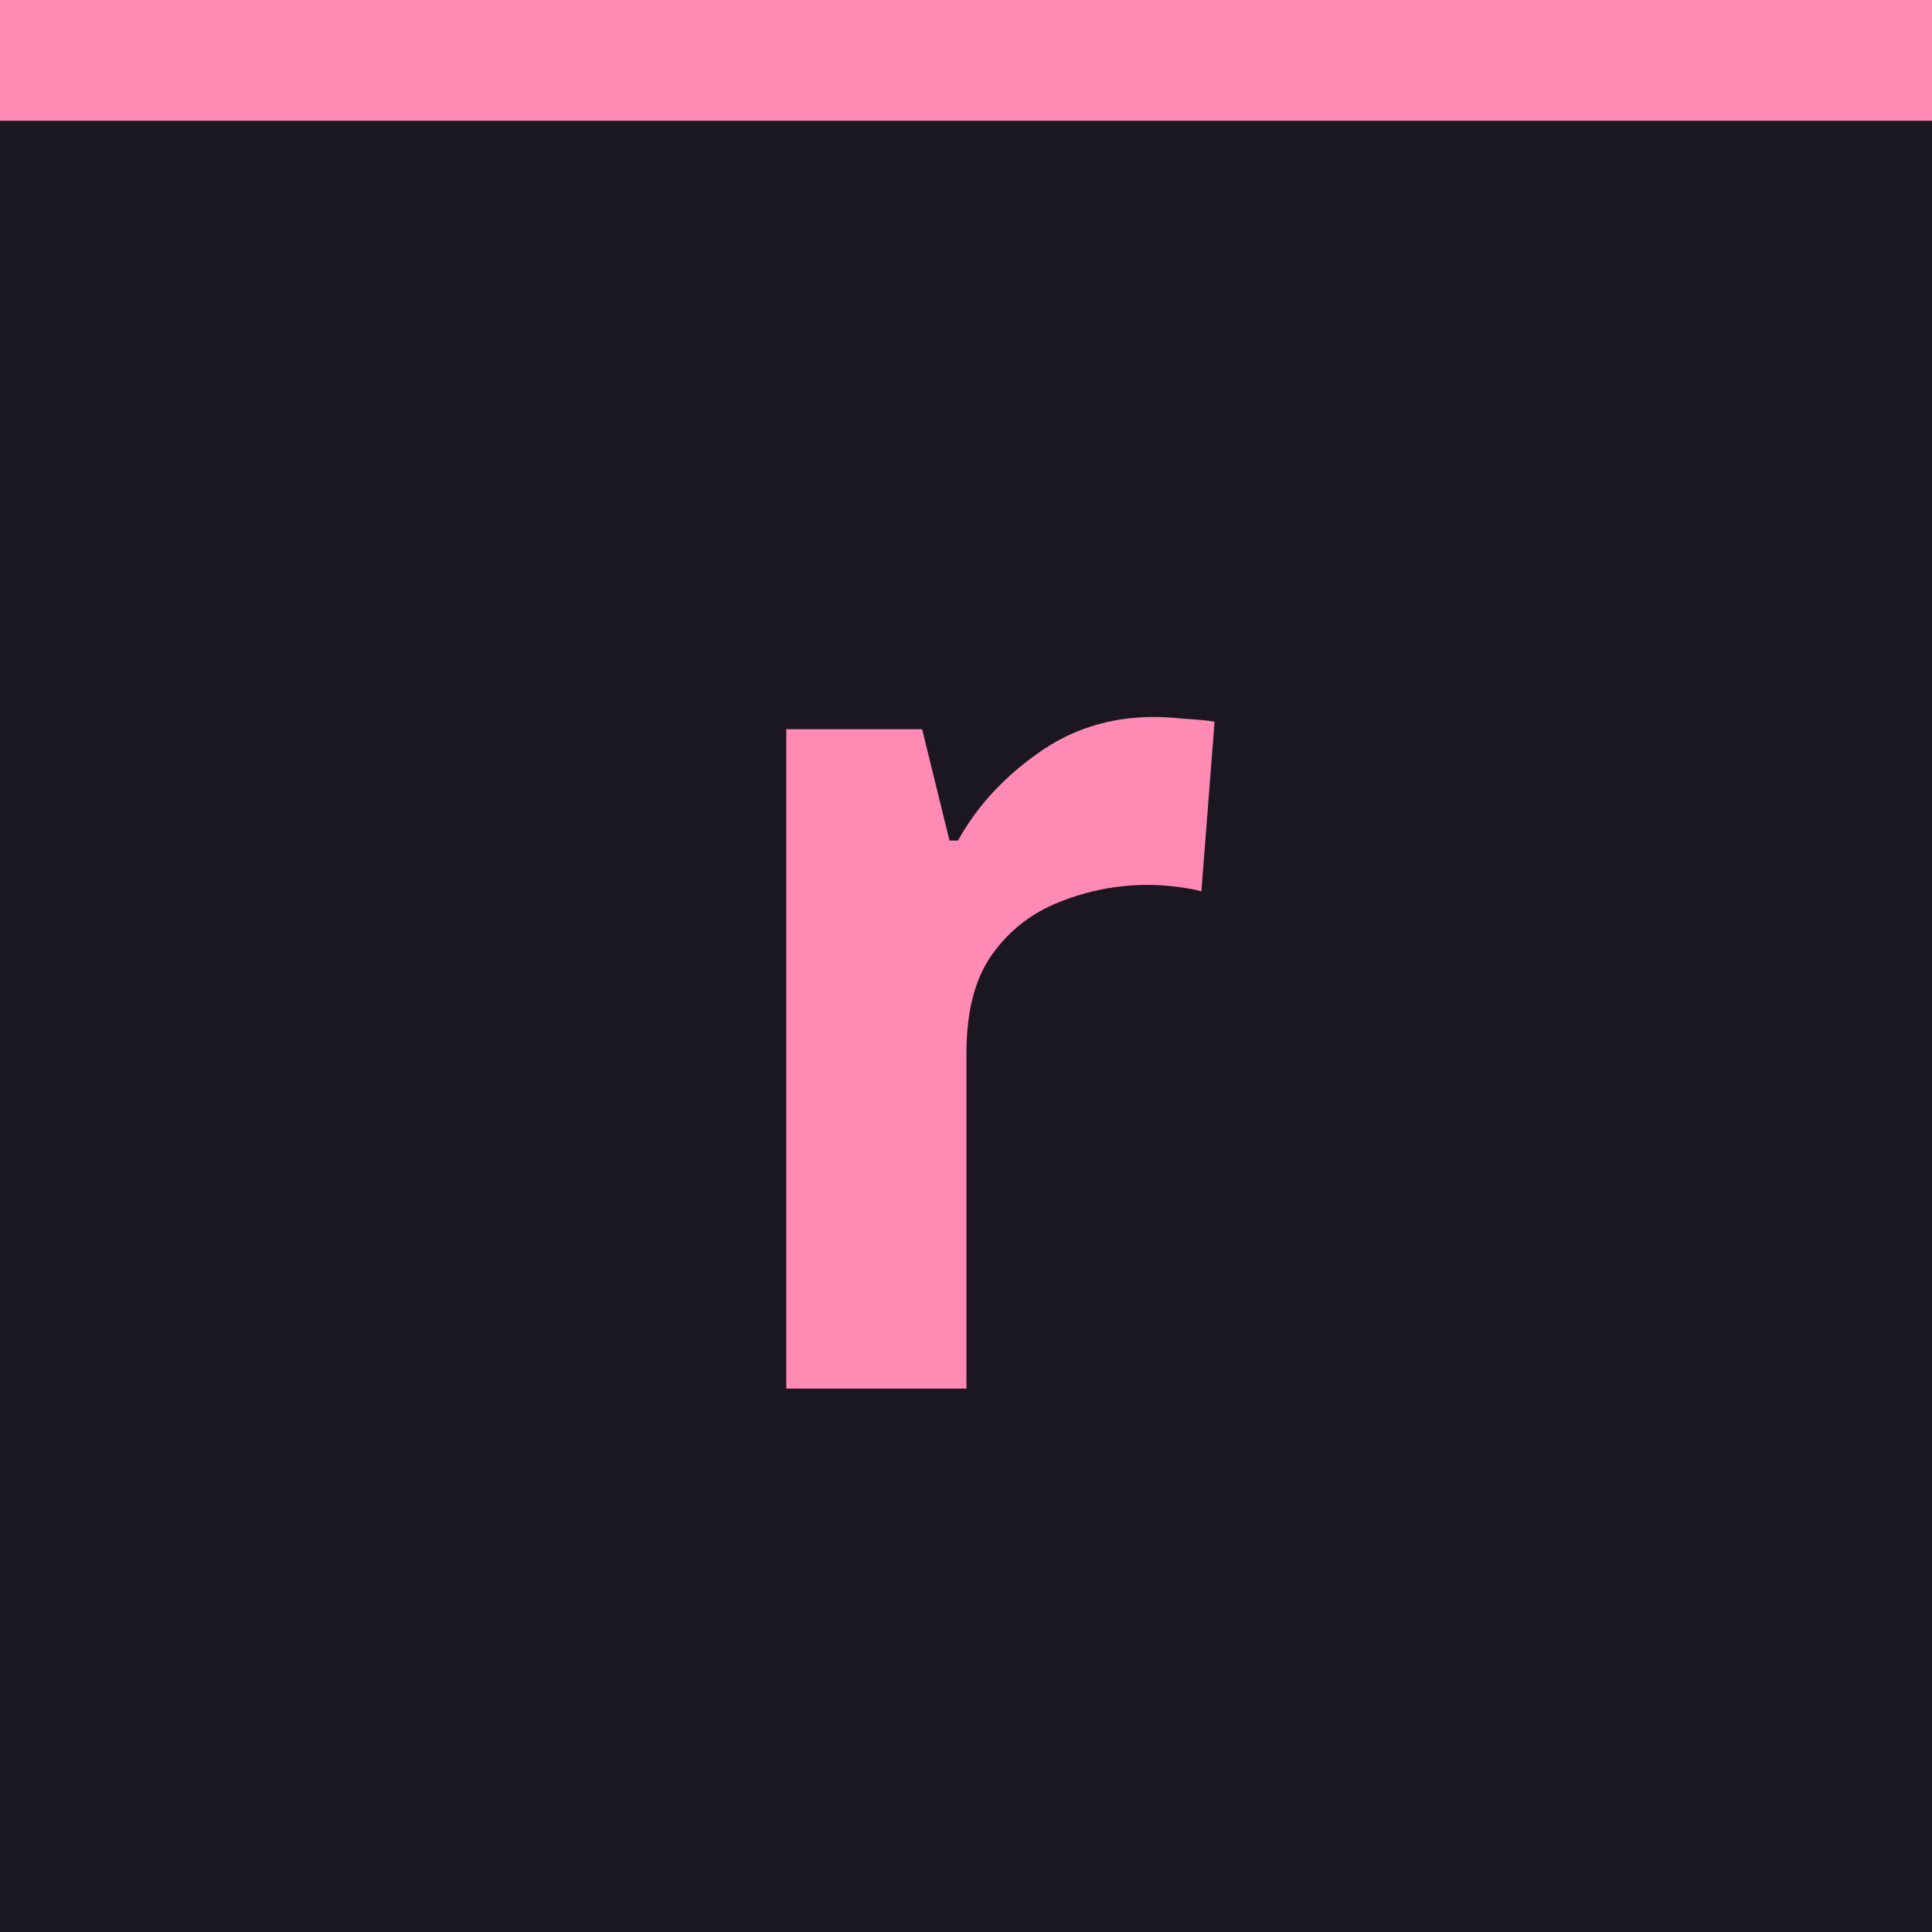
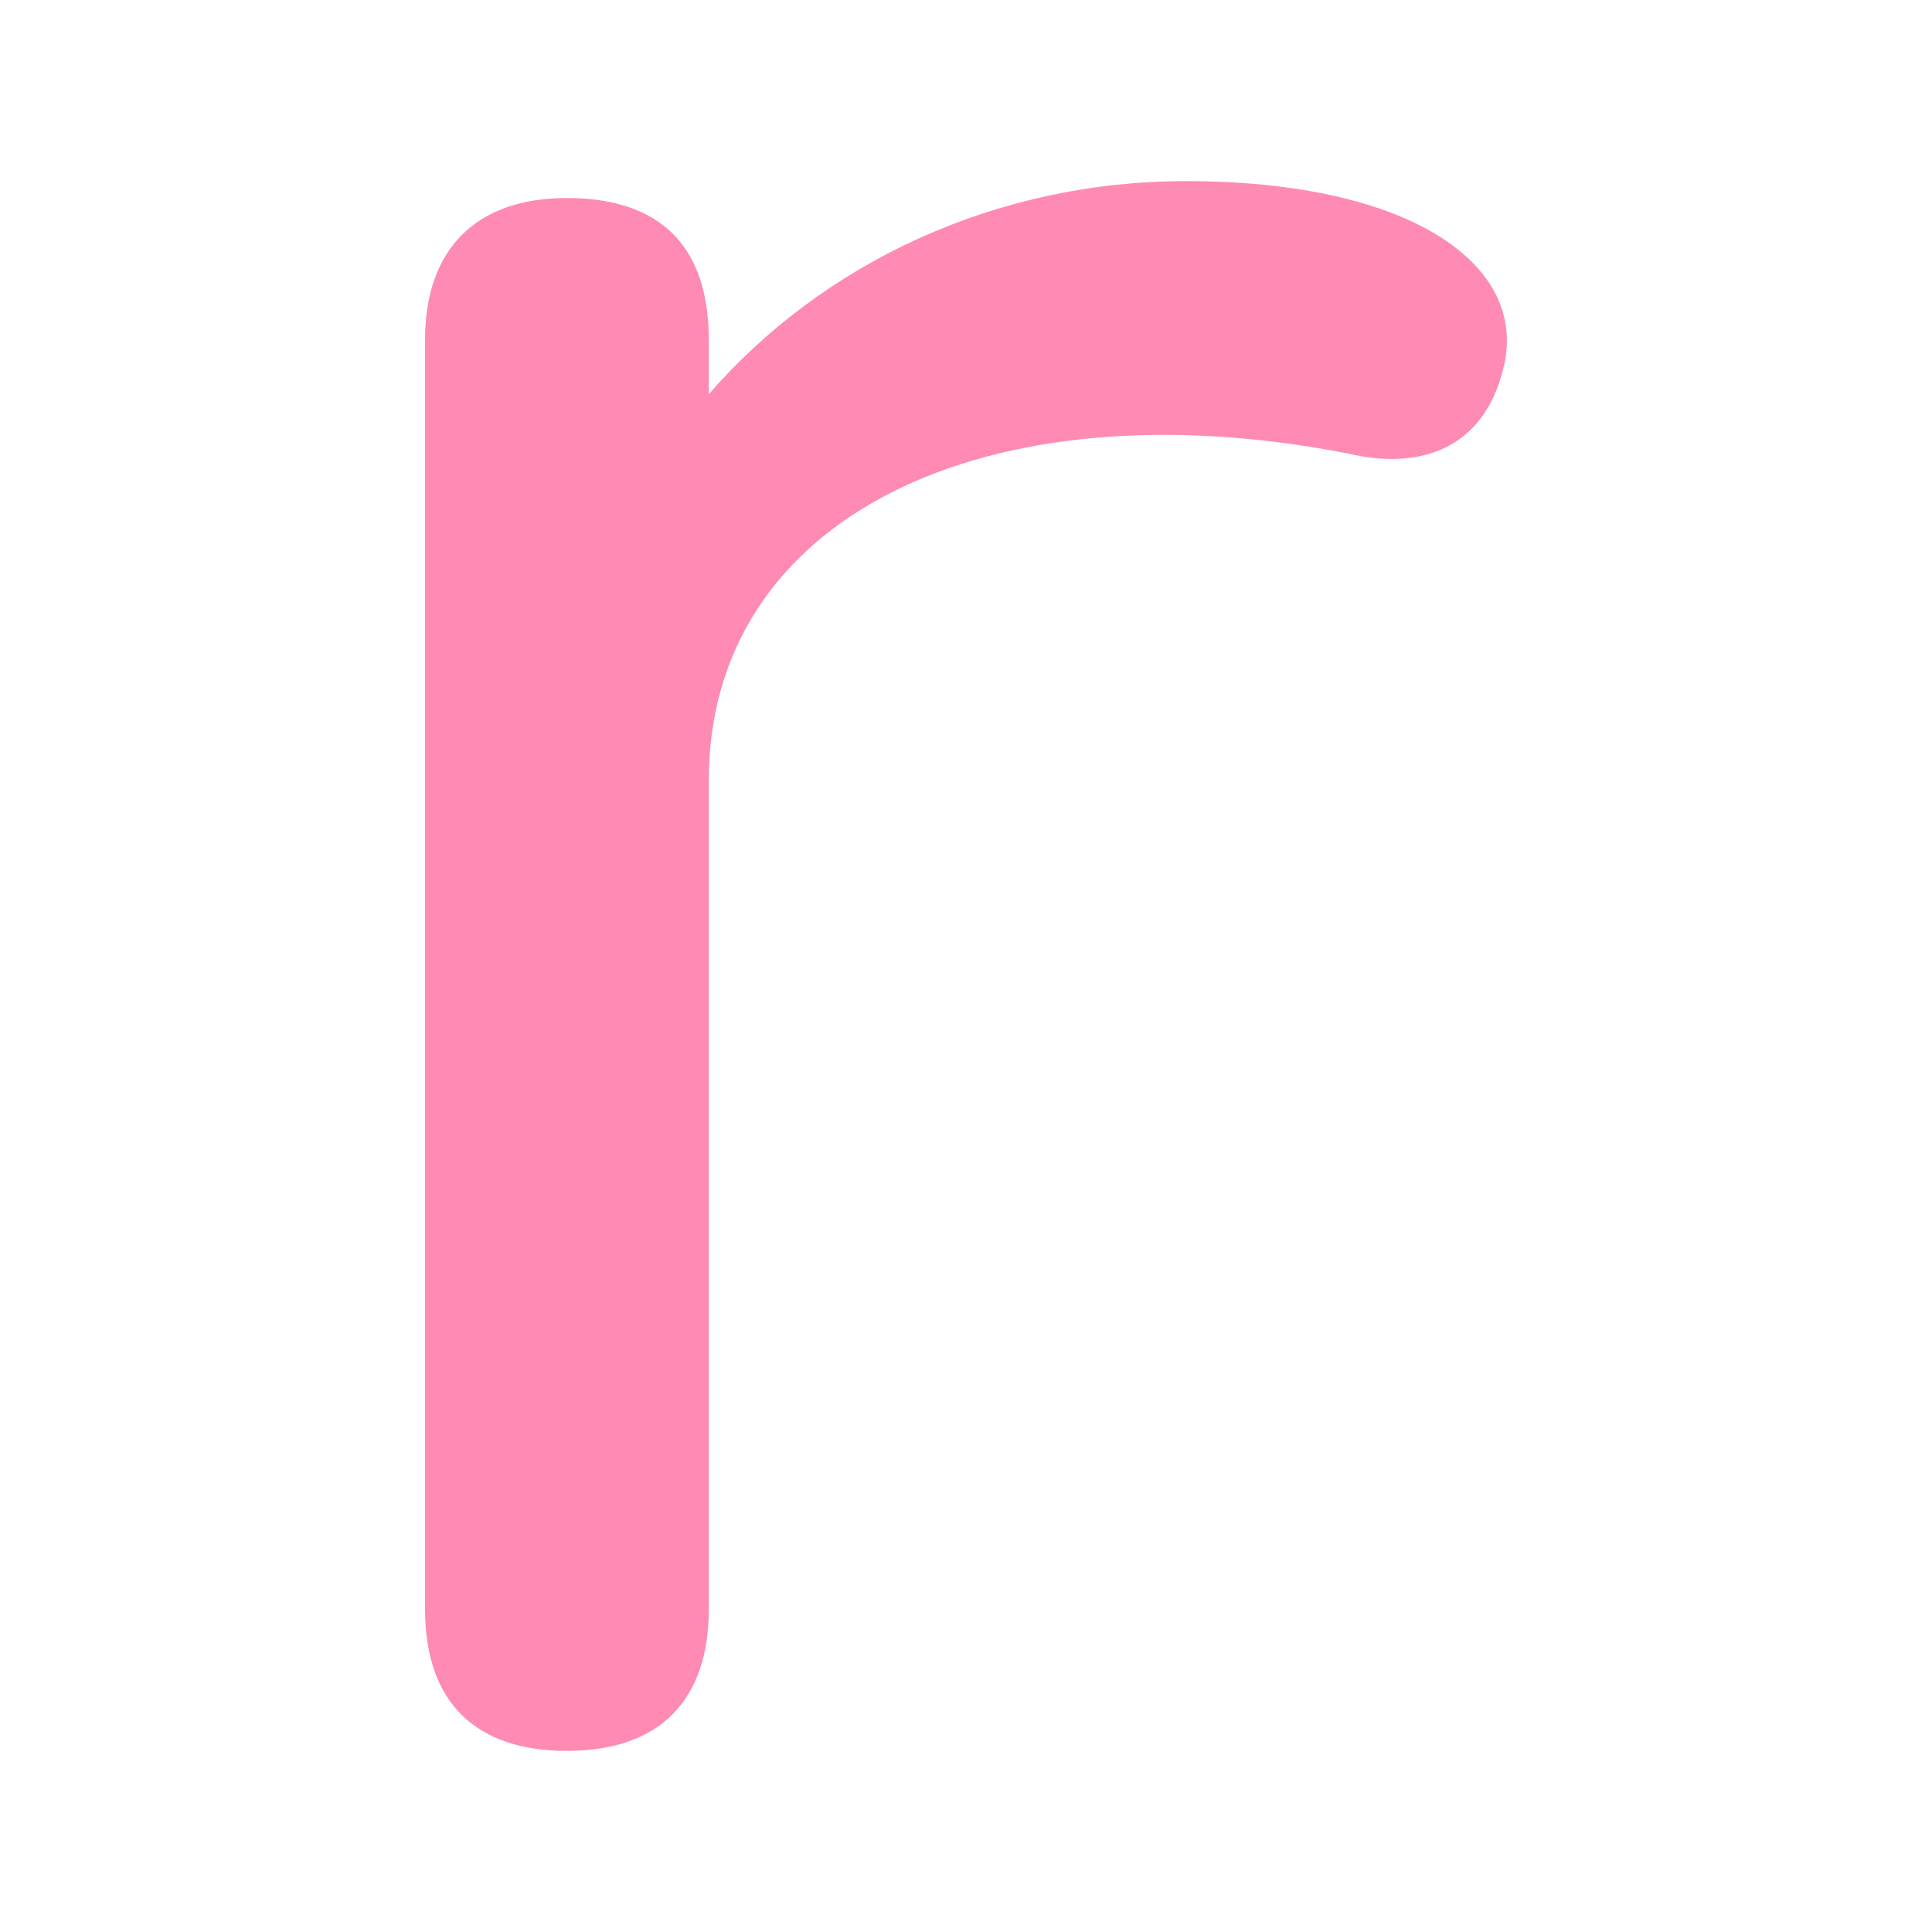
<svg xmlns="http://www.w3.org/2000/svg" viewBox="0 0 32 32">
-   <rect width="32" height="32" fill="#1b1720" />
-   <rect x="0" y="0" width="32" height="2" fill="#ff8ab4" />
-   <text x="16" y="23" font-family="Comfortaa, sans-serif" font-weight="700" font-size="20" text-anchor="middle" fill="#ff8ab4">r</text>
+   <path fill="#ff8ab4" d="M9.39 29C10.94 29 11.74 28.15 11.74 26.65V12.92C11.74 8.59 16.3 6.34 22.32 7.51C23.54 7.8 24.58 7.42 24.9 6.1C25.33 4.41 23.4 3 19.64 3C16.49 3 13.62 4.36 11.74 6.53V5.63C11.74 4.08 10.94 3.28 9.39 3.28C7.88 3.28 7.04 4.13 7.04 5.63V26.65C7.04 28.2 7.88 29 9.39 29Z" />
</svg>
